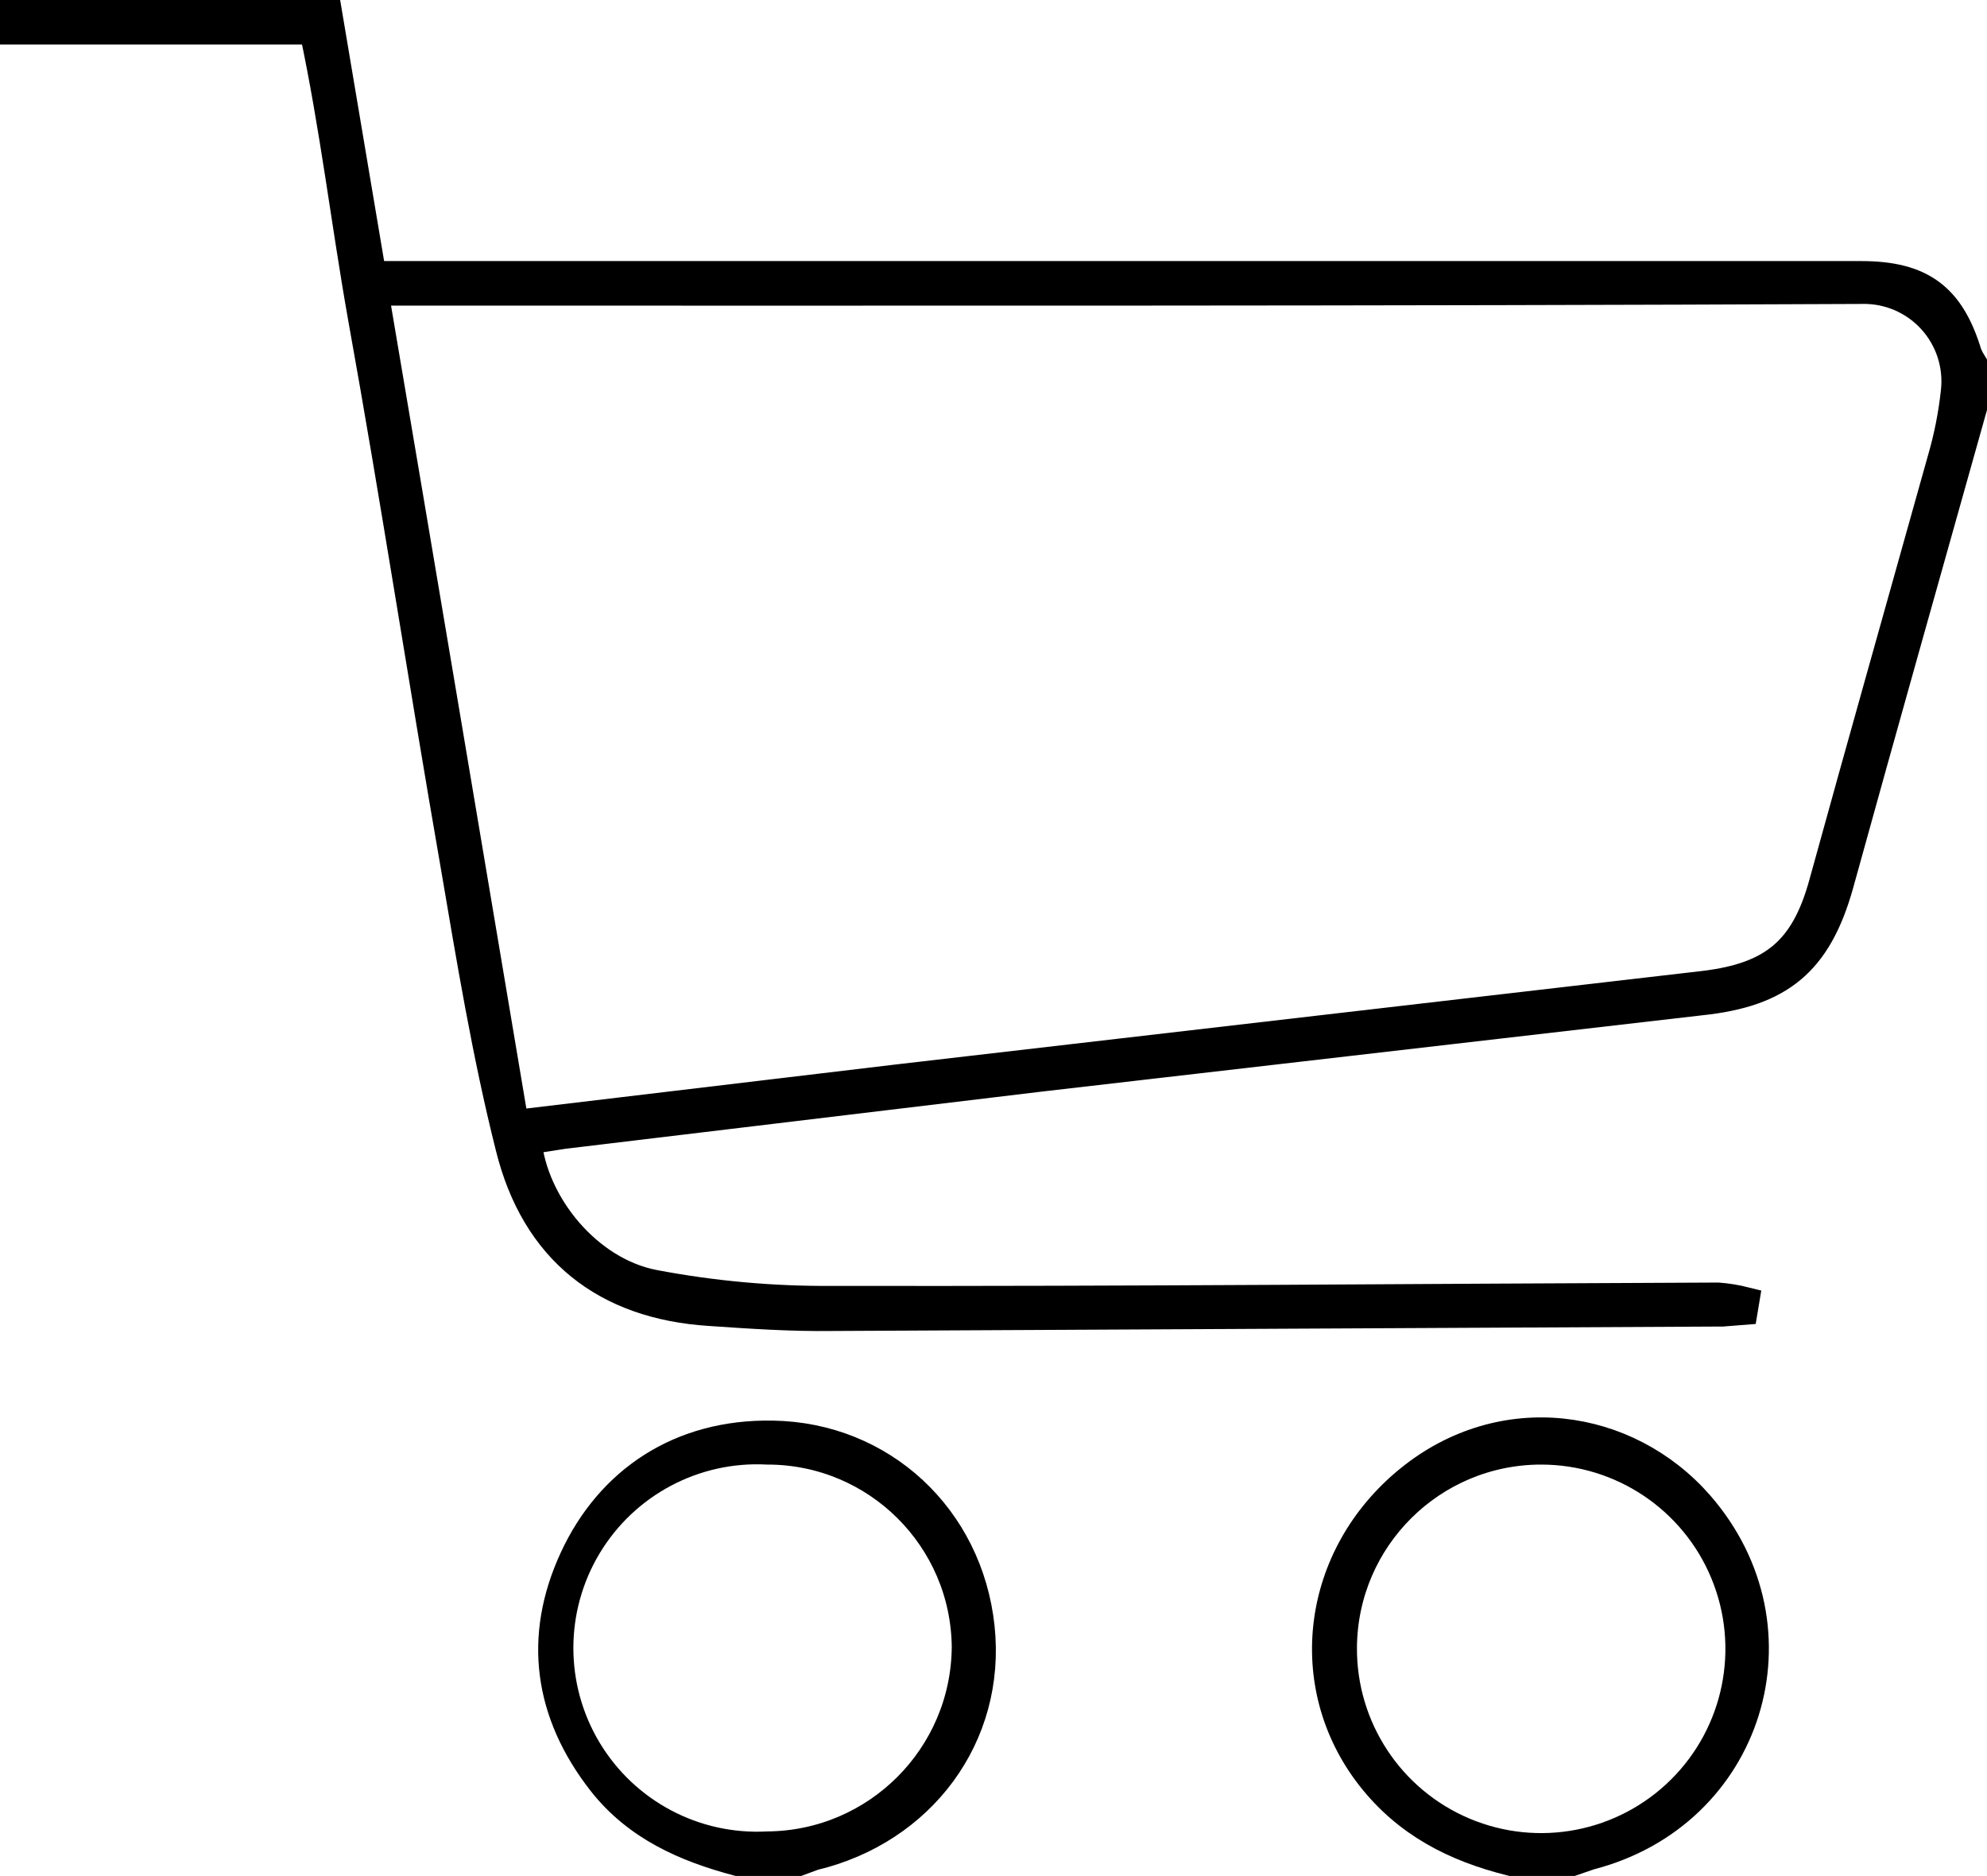
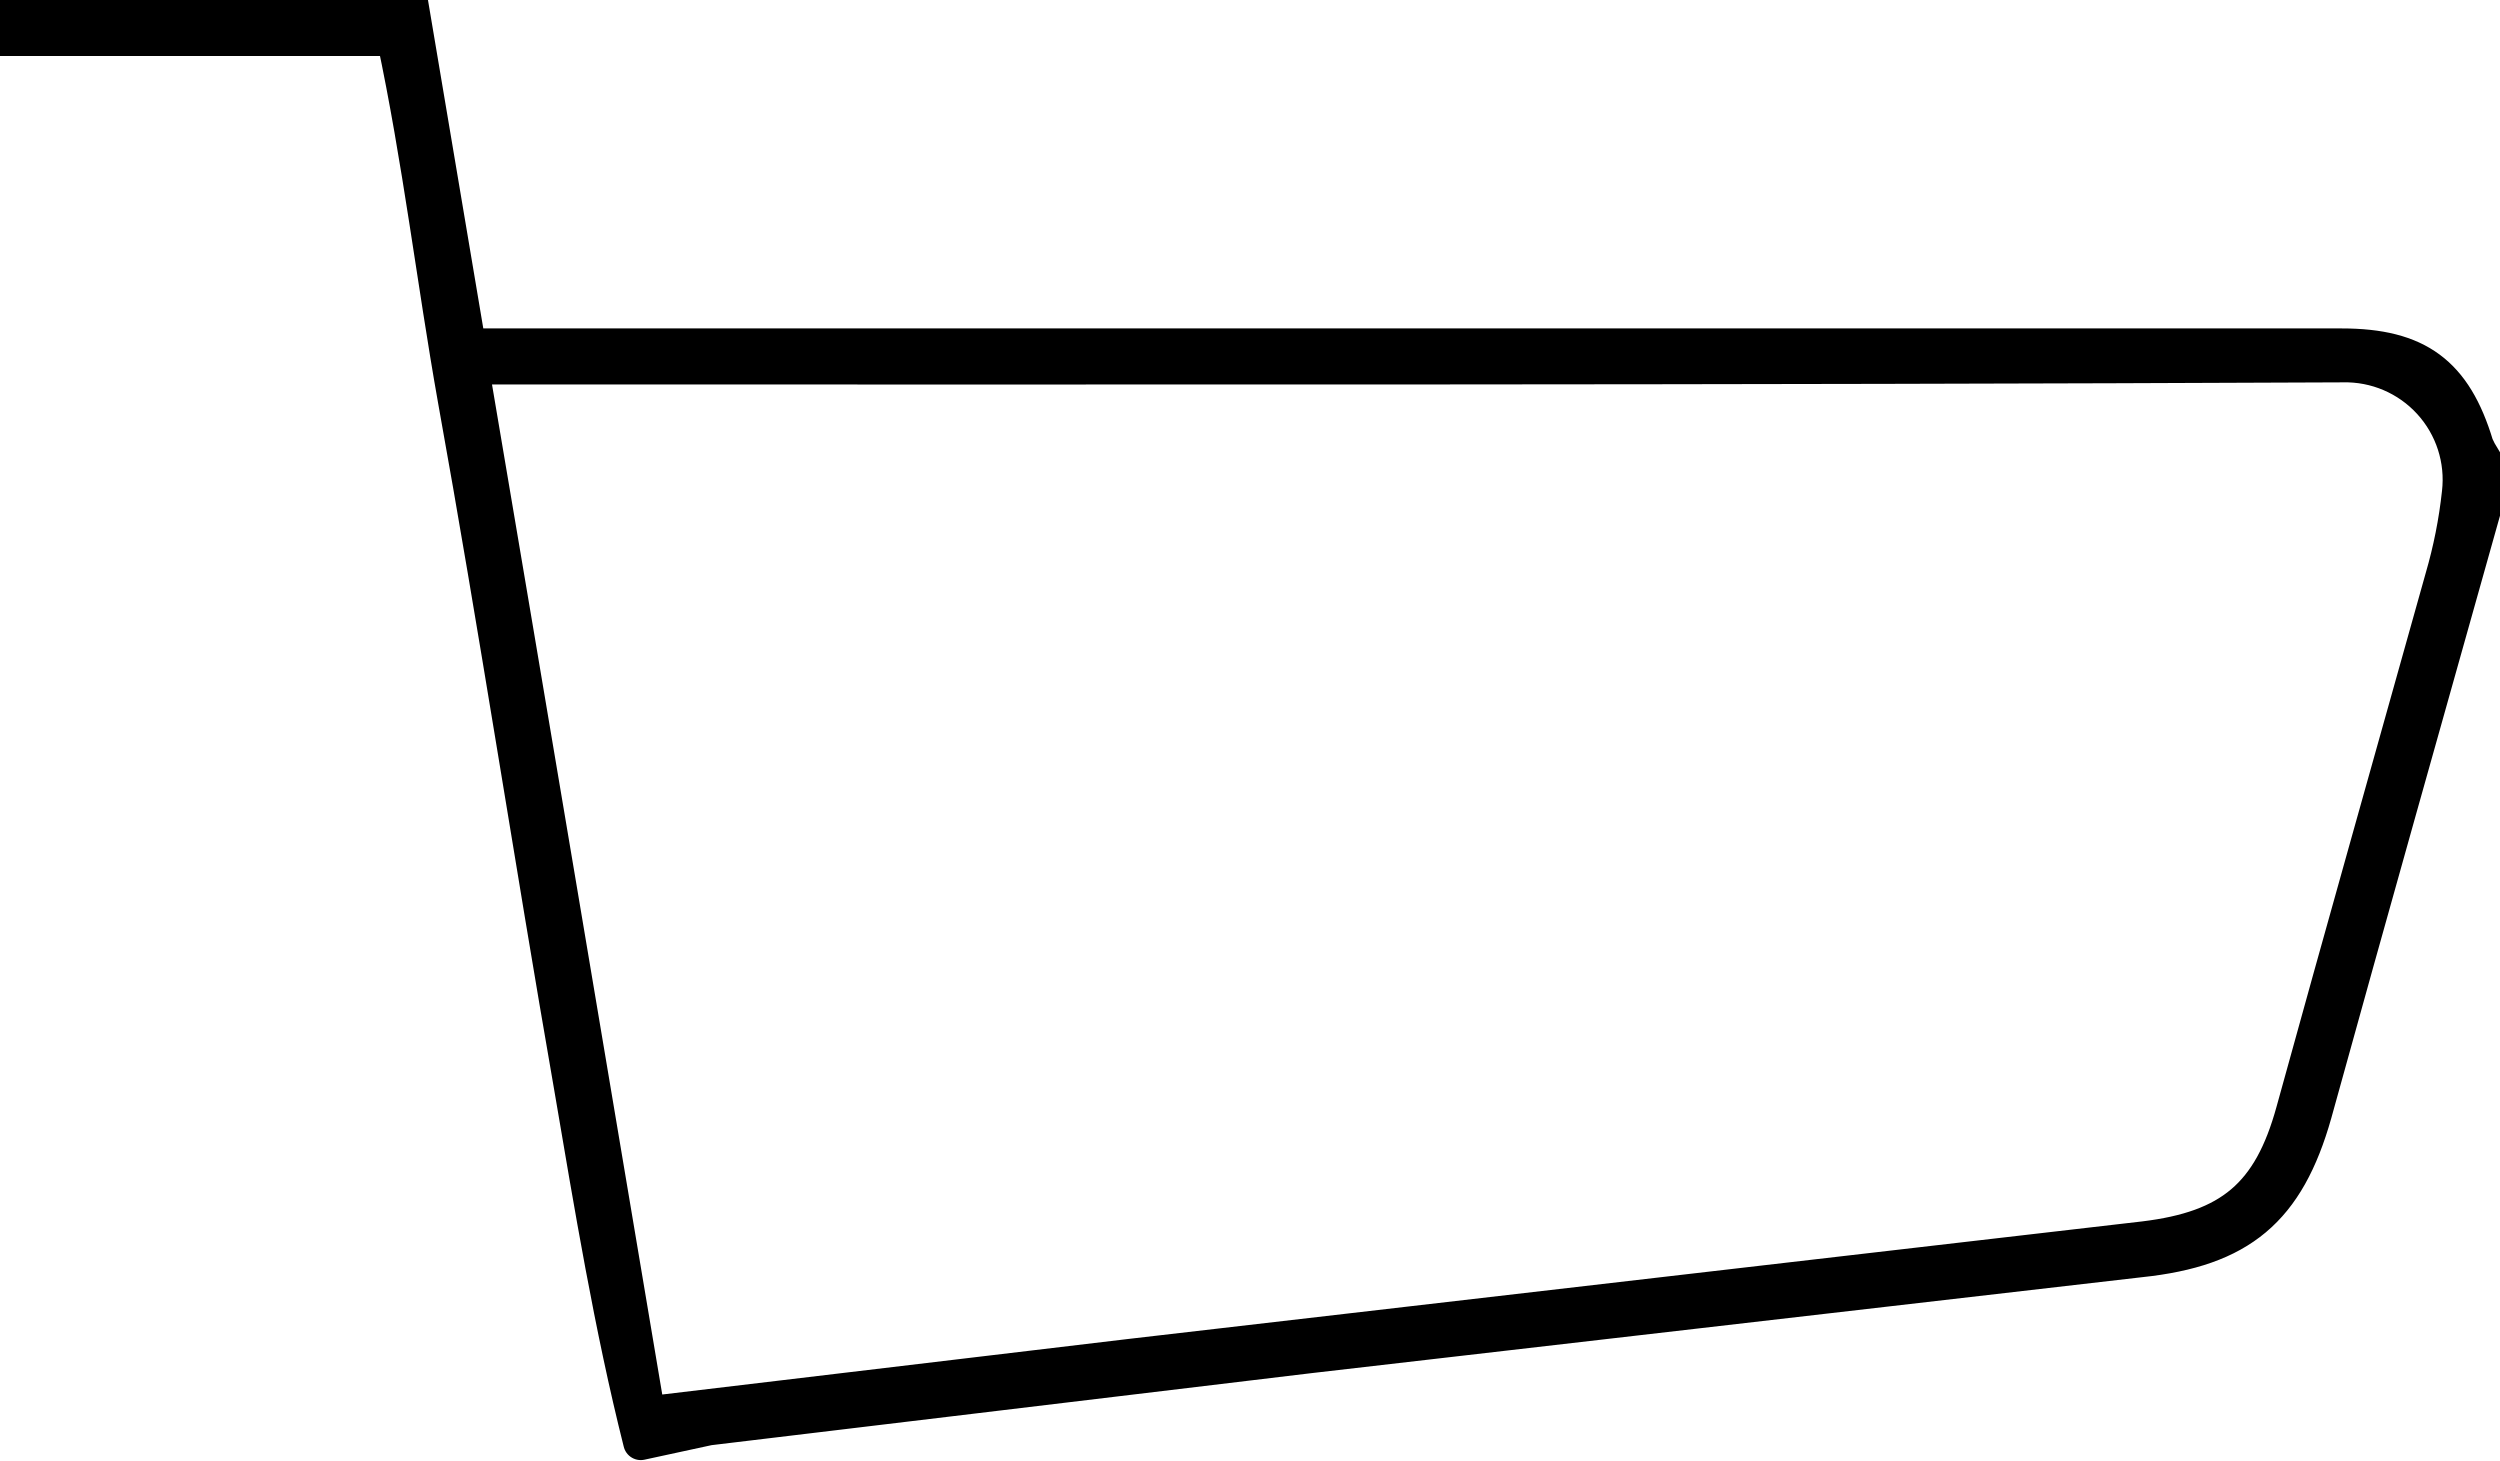
- <svg xmlns="http://www.w3.org/2000/svg" id="Layer_1" data-name="Layer 1" viewBox="0 0 357 337">
-   <defs>
-     <style>.cls-1{stroke:#000;stroke-miterlimit:10;stroke-width:5px;}</style>
-   </defs>
-   <path class="cls-1" d="M2.5,2.5H59l7.9,46.9H334.4c10.8,0,16.1,3.9,19.2,14.2a14,14,0,0,0,.9,1.7v8c-8,28.5-16.1,57.1-24,85.7-3.9,13.8-10.6,19.4-24.9,20.9L187,193.6l-85.8,10.3-6.4,1c1.1,11.4,10.8,23.4,22.7,25.7a164.9,164.9,0,0,0,32.2,2.9c53,.1,106-.4,159-.6a29.4,29.4,0,0,1,4.9.8l-.3,1.8-3.8.3-160,.8c-7.3.1-14.7-.4-22-.9-18.7-1.2-31.4-11-36-29.7-4.2-16.7-7-33.8-9.9-50.8C75.9,122.5,70.9,89.7,65,57c-3-16.9-5-34.1-8.7-51.5H2.5Zm90,199.4,68.8-8.2,144.9-16.8c12.3-1.5,18-6.2,21.3-18.2,7-25.4,14.2-50.8,21.3-76.2a70,70,0,0,0,2.4-12.1,16.4,16.4,0,0,0-16.7-18.3c-87,.4-174,.3-261,.3H67.3C75.8,102.5,84.1,152,92.5,201.9Z" />
-   <path class="cls-1" d="M271.5,334.5c-10.1-2.5-18.8-6.9-25.4-15.4-12.7-16.4-9.8-39.6,7-53.3s39.3-10.4,52.3,4.5c19.4,22.3,9,55.7-19.7,63.1l-3.2,1.1Zm-30.2-38.6a35.6,35.6,0,1,0,35.6-35.3A35.6,35.6,0,0,0,241.3,295.9Z" />
-   <path class="cls-1" d="M132.5,334.5c-9.4-2.5-18.1-6.3-24.4-14.3-9.7-12.4-11.6-26.1-5.1-40.2s19.2-22.6,35.8-22.3c19.7.3,35.3,14.9,37.4,34.6s-10.7,36.6-30,41.2l-2.7,1Zm5.4-73.9a35.5,35.5,0,1,0,0,70.9,35.9,35.9,0,0,0,35.6-35.6A35.6,35.6,0,0,0,137.9,260.6Z" />
+ <svg xmlns="http://www.w3.org/2000/svg" width="357" height="208.5" viewBox="0 0 357 208.5">
+   <path d="M91.5,206c-4.2-16.7-7-33.8-9.9-50.8C75.9,122.5,70.9,89.7,65,57c-3-16.9-5-34.1-8.7-51.5H2.5v-3H59l7.9,46.9H334.4c10.8,0,16.1,3.9,19.2,14.2a14.012,14.012,0,0,0,.9,1.7v8c-8,28.5-16.1,57.1-24,85.7-3.9,13.8-10.6,19.4-24.9,20.9L187,193.6l-85.8,10.3L91.5,206m1-4.1,68.8-8.2,144.9-16.8c12.3-1.5,18-6.2,21.3-18.2,7-25.4,14.2-50.8,21.3-76.2a70.005,70.005,0,0,0,2.4-12.1,16.4,16.4,0,0,0-16.7-18.3c-87,.4-174,.3-261,.3H67.3C75.8,102.5,84.1,152,92.5,201.9Z" stroke="#000" stroke-linecap="round" stroke-miterlimit="10" stroke-width="5" />
</svg>
